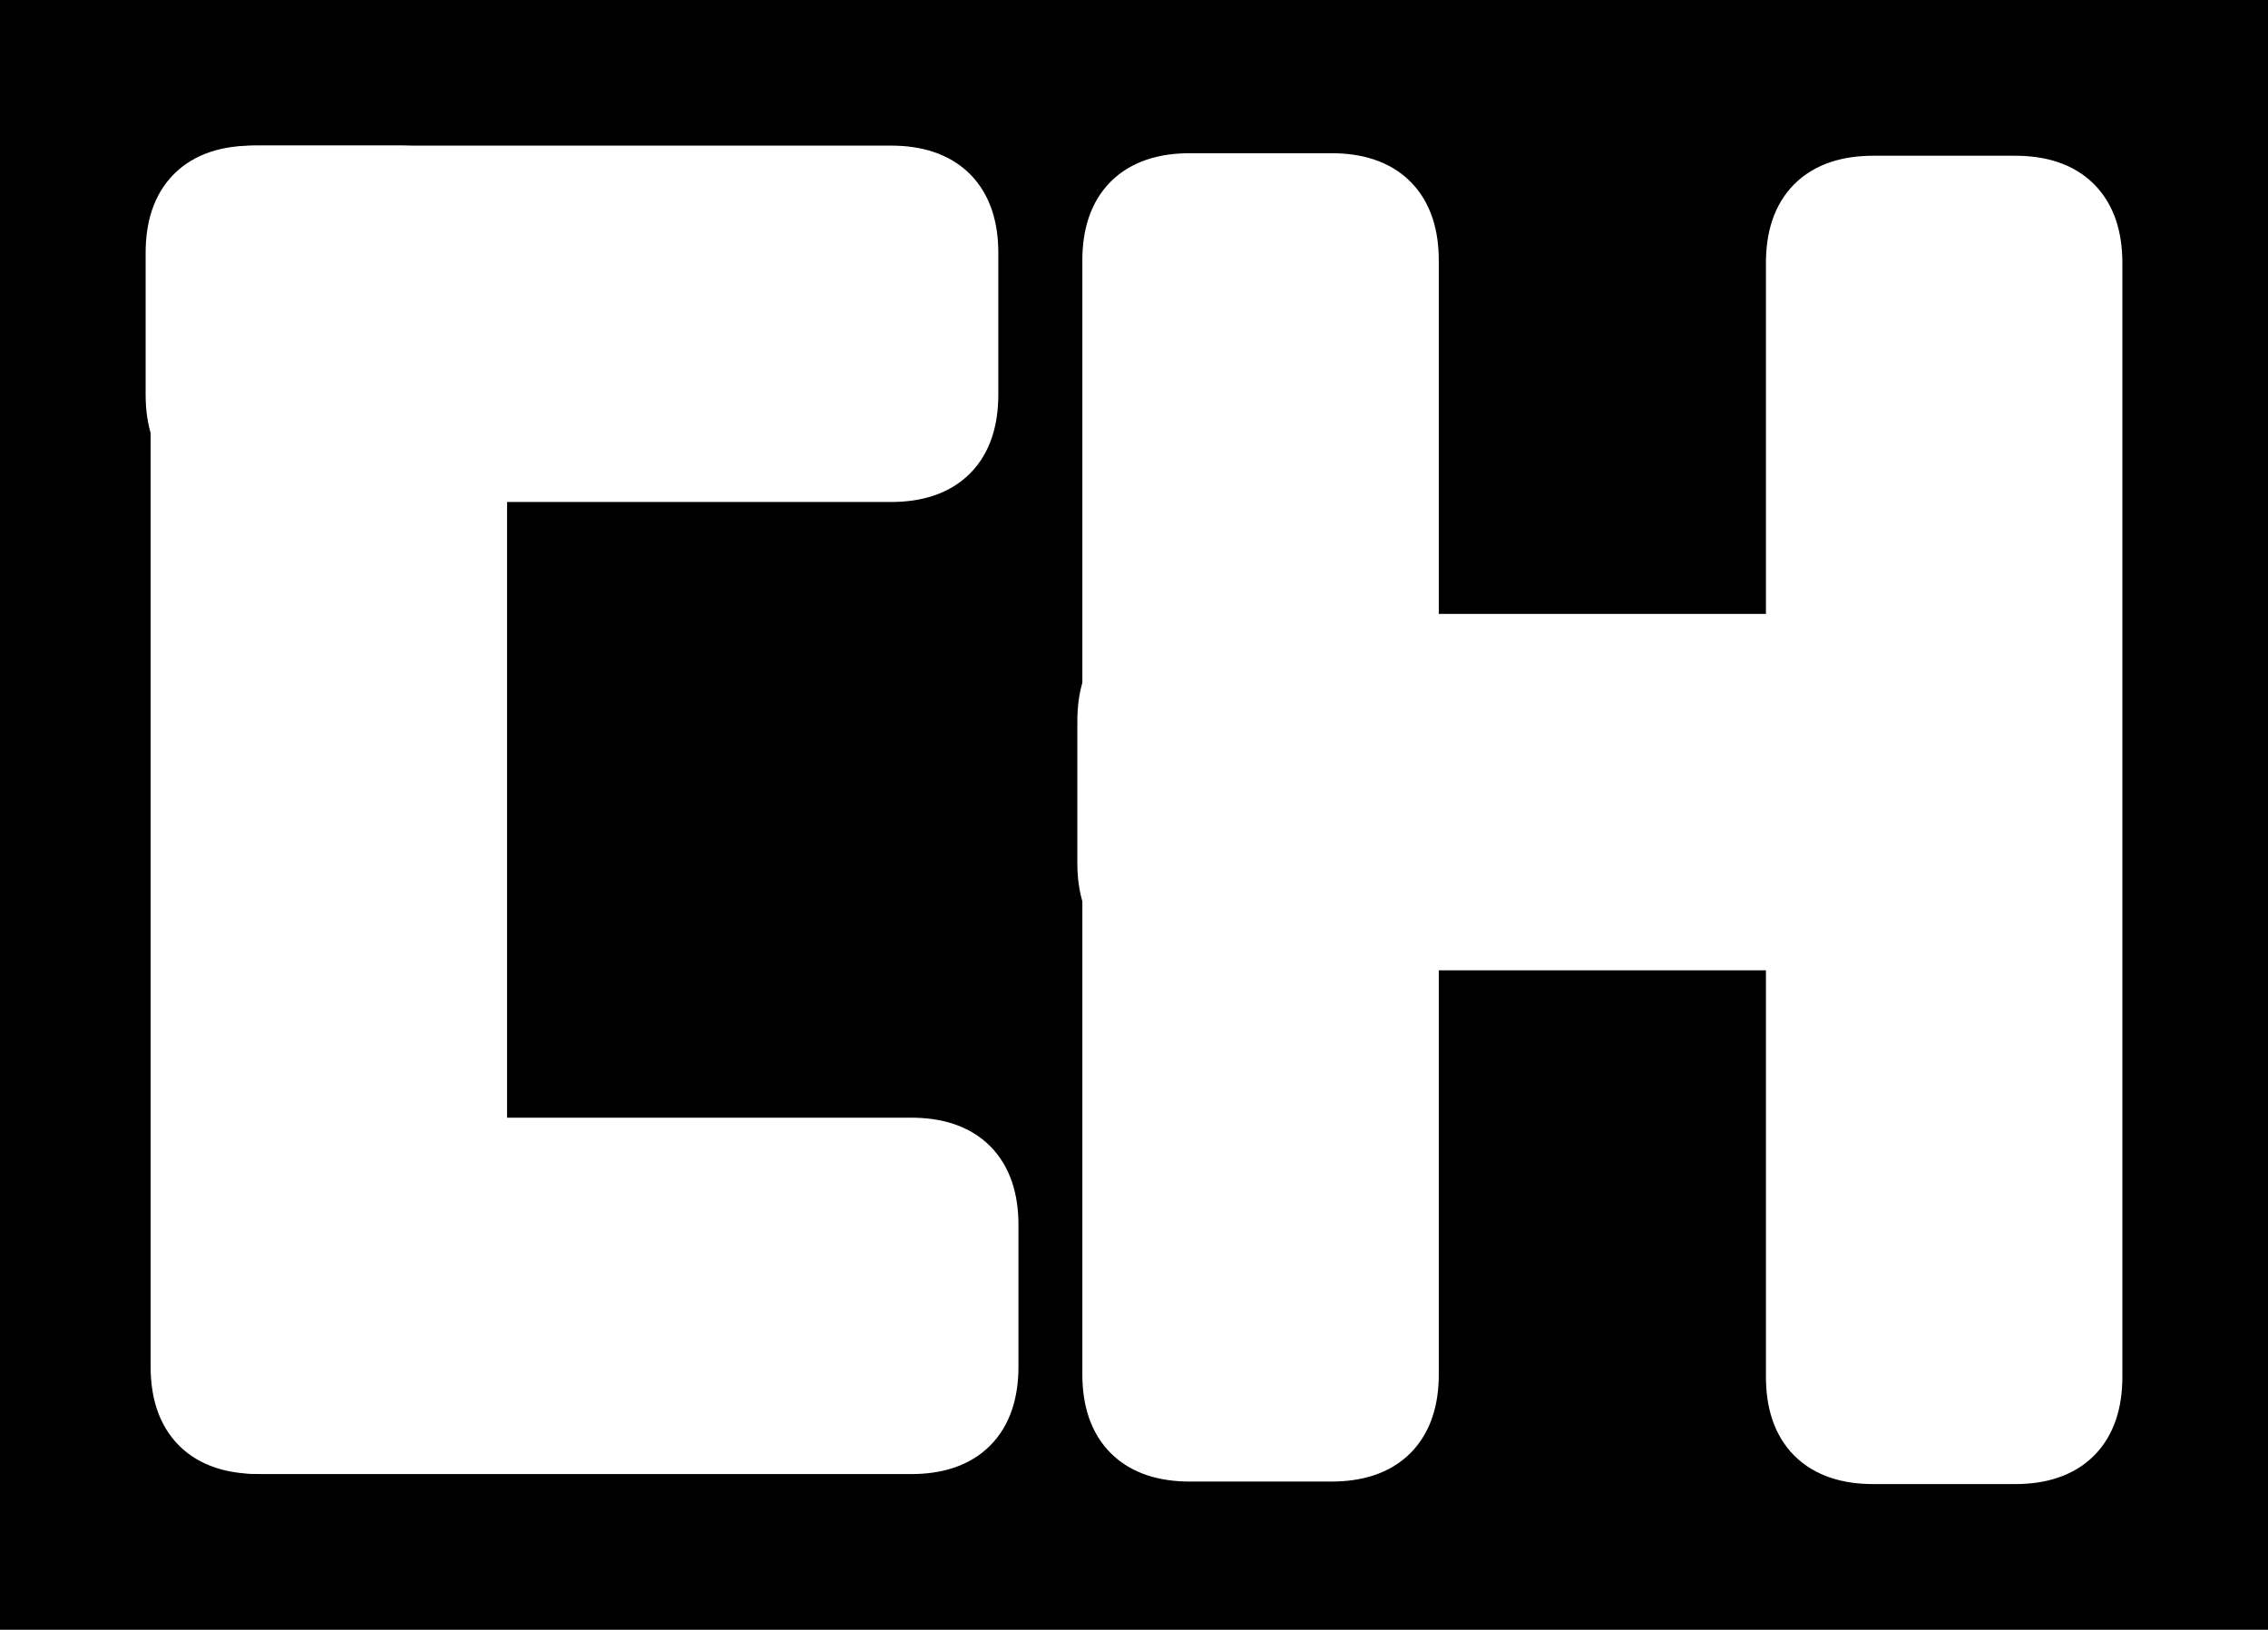
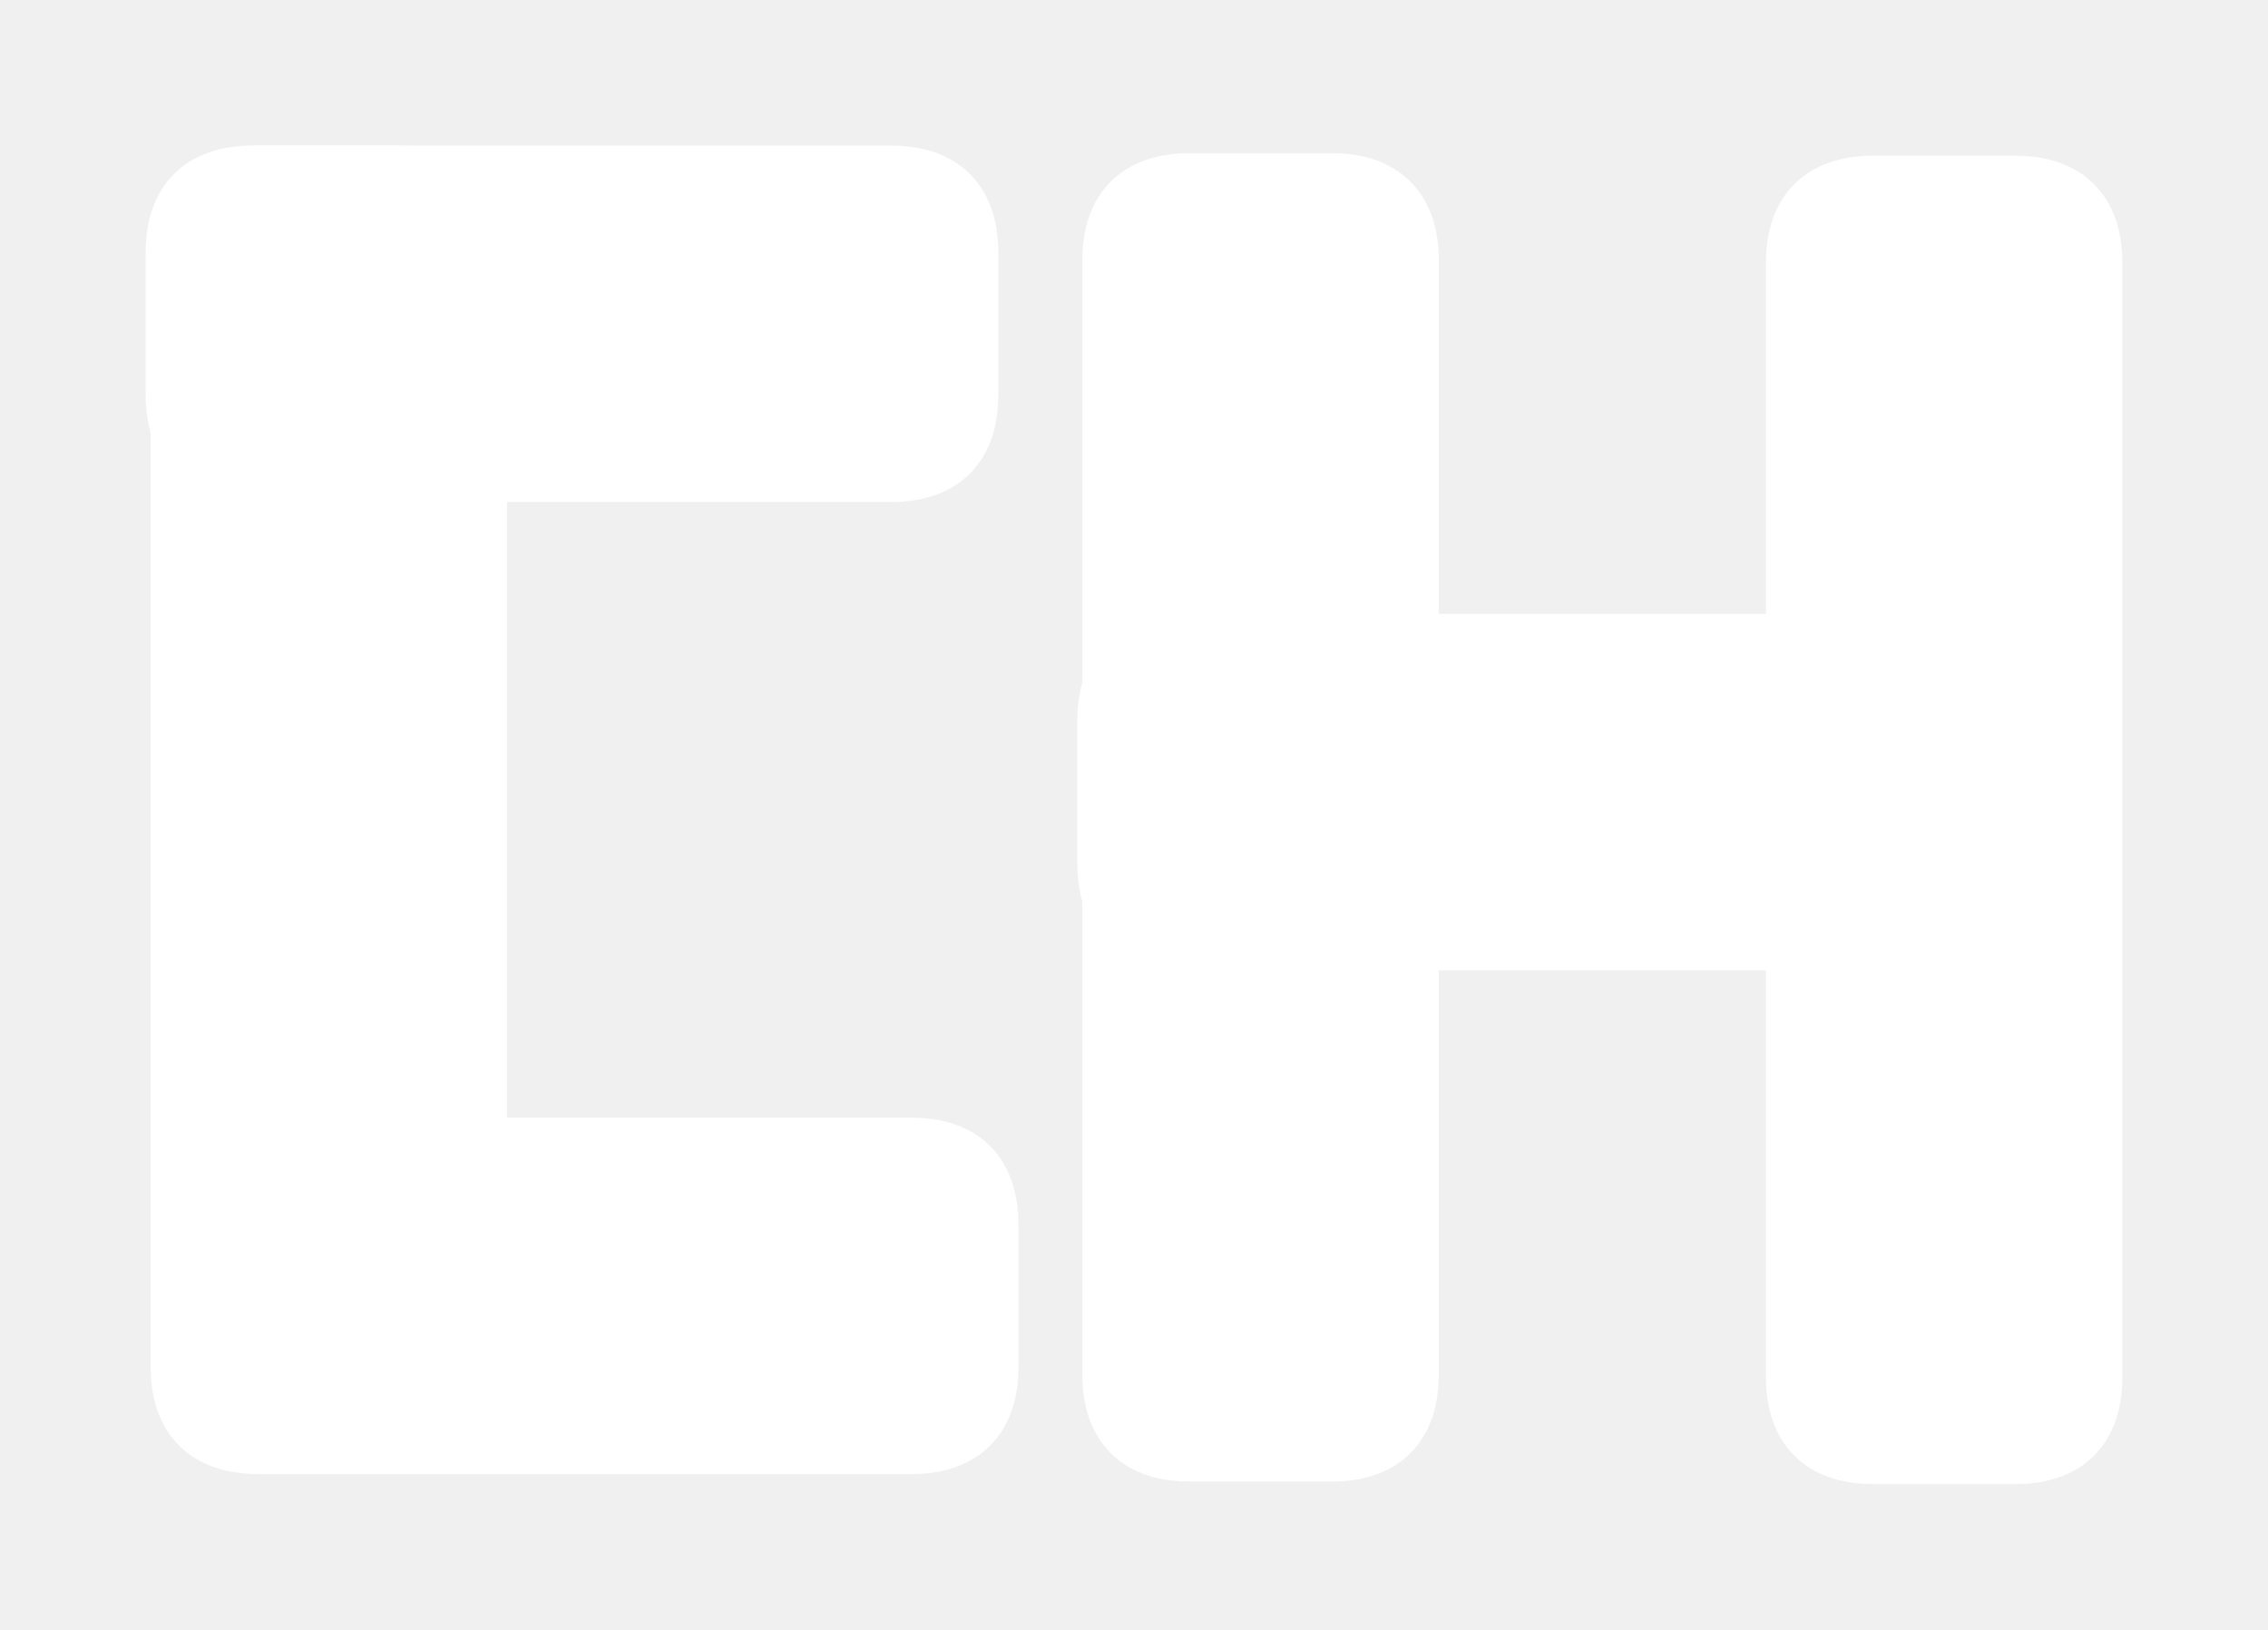
<svg xmlns="http://www.w3.org/2000/svg" version="1.1" viewBox="0 0 124.587 89.539" width="124.587" height="89.539">
-   <rect x="0" y="0" width="124.587" height="89.539" />
+   <rect x="0" y="0" width="124.587" height="89.539" fill="transparent" />
  <g stroke-linecap="round" transform="translate(61.18096 35.72956) rotate(0 26.42495 7.788407)">
    <path d="M3.89 0 C13.27 0, 22.66 0, 48.96 0 C51.55 0, 52.85 1.3, 52.85 3.89 C52.85 5.76, 52.85 7.63, 52.85 11.68 C52.85 14.28, 51.55 15.58, 48.96 15.58 C31.25 15.58, 13.55 15.58, 3.89 15.58 C1.3 15.58, 0 14.28, 0 11.68 C0 9.5, 0 7.31, 0 3.89 C0 1.3, 1.3 0, 3.89 0" stroke="none" stroke-width="0" fill="#ffffff" />
    <path d="M3.89 0 C16.27 0, 28.65 0, 48.96 0 M3.89 0 C14.91 0, 25.92 0, 48.96 0 M48.96 0 C51.55 0, 52.85 1.3, 52.85 3.89 M48.96 0 C51.55 0, 52.85 1.3, 52.85 3.89 M52.85 3.89 C52.85 5.48, 52.85 7.06, 52.85 11.68 M52.85 3.89 C52.85 6.24, 52.85 8.59, 52.85 11.68 M52.85 11.68 C52.85 14.28, 51.55 15.58, 48.96 15.58 M52.85 11.68 C52.85 14.28, 51.55 15.58, 48.96 15.58 M48.96 15.58 C34.5 15.58, 20.04 15.58, 3.89 15.58 M48.96 15.58 C33.09 15.58, 17.23 15.58, 3.89 15.58 M3.89 15.58 C1.3 15.58, 0 14.28, 0 11.68 M3.89 15.58 C1.3 15.58, 0 14.28, 0 11.68 M0 11.68 C0 9.52, 0 7.35, 0 3.89 M0 11.68 C0 10.03, 0 8.39, 0 3.89 M0 3.89 C0 1.3, 1.3 0, 3.89 0 M0 3.89 C0 1.3, 1.3 0, 3.89 0" stroke="#ffffff" stroke-width="4" fill="none" />
  </g>
  <g stroke-linecap="round" transform="translate(10 10) rotate(0 21.41812 7.788407)">
    <path d="M3.89 0 C15.95 0, 28.01 0, 38.94 0 C41.54 0, 42.84 1.3, 42.84 3.89 C42.84 5.52, 42.84 7.16, 42.84 11.68 C42.84 14.28, 41.54 15.58, 38.94 15.58 C26.51 15.58, 14.07 15.58, 3.89 15.58 C1.3 15.58, 0 14.28, 0 11.68 C0 9.92, 0 8.16, 0 3.89 C0 1.3, 1.3 0, 3.89 0" stroke="none" stroke-width="0" fill="#ffffff" />
    <path d="M3.89 0 C15.28 0, 26.67 0, 38.94 0 M3.89 0 C12.27 0, 20.65 0, 38.94 0 M38.94 0 C41.54 0, 42.84 1.3, 42.84 3.89 M38.94 0 C41.54 0, 42.84 1.3, 42.84 3.89 M42.84 3.89 C42.84 6.24, 42.84 8.58, 42.84 11.68 M42.84 3.89 C42.84 6.13, 42.84 8.37, 42.84 11.68 M42.84 11.68 C42.84 14.28, 41.54 15.58, 38.94 15.58 M42.84 11.68 C42.84 14.28, 41.54 15.58, 38.94 15.58 M38.94 15.58 C28.36 15.58, 17.77 15.58, 3.89 15.58 M38.94 15.58 C25.6 15.58, 12.26 15.58, 3.89 15.58 M3.89 15.58 C1.3 15.58, 0 14.28, 0 11.68 M3.89 15.58 C1.3 15.58, 0 14.28, 0 11.68 M0 11.68 C0 8.98, 0 6.27, 0 3.89 M0 11.68 C0 9.92, 0 8.15, 0 3.89 M0 3.89 C0 1.3, 1.3 0, 3.89 0 M0 3.89 C0 1.3, 1.3 0, 3.89 0" stroke="#ffffff" stroke-width="4" fill="none" />
  </g>
  <g stroke-linecap="round" transform="translate(10.55631 63.40622) rotate(0 21.69628 7.788407)">
    <path d="M3.89 0 C13.99 0, 24.09 0, 39.5 0 C42.09 0, 43.39 1.3, 43.39 3.89 C43.39 6.08, 43.39 8.26, 43.39 11.68 C43.39 14.28, 42.09 15.58, 39.5 15.58 C32.17 15.58, 24.85 15.58, 3.89 15.58 C1.3 15.58, 0 14.28, 0 11.68 C0 9.73, 0 7.78, 0 3.89 C0 1.3, 1.3 0, 3.89 0" stroke="none" stroke-width="0" fill="#ffffff" />
    <path d="M3.89 0 C11.31 0, 18.73 0, 39.5 0 M3.89 0 C12.47 0, 21.05 0, 39.5 0 M39.5 0 C42.09 0, 43.39 1.3, 43.39 3.89 M39.5 0 C42.09 0, 43.39 1.3, 43.39 3.89 M43.39 3.89 C43.39 6.13, 43.39 8.36, 43.39 11.68 M43.39 3.89 C43.39 6.64, 43.39 9.38, 43.39 11.68 M43.39 11.68 C43.39 14.28, 42.09 15.58, 39.5 15.58 M43.39 11.68 C43.39 14.28, 42.09 15.58, 39.5 15.58 M39.5 15.58 C28.63 15.58, 17.77 15.58, 3.89 15.58 M39.5 15.58 C30.24 15.58, 20.98 15.58, 3.89 15.58 M3.89 15.58 C1.3 15.58, 0 14.28, 0 11.68 M3.89 15.58 C1.3 15.58, 0 14.28, 0 11.68 M0 11.68 C0 9.57, 0 7.46, 0 3.89 M0 11.68 C0 9.79, 0 7.9, 0 3.89 M0 3.89 C0 1.3, 1.3 0, 3.89 0 M0 3.89 C0 1.3, 1.3 0, 3.89 0" stroke="#ffffff" stroke-width="4" fill="none" />
  </g>
  <g stroke-linecap="round" transform="translate(-16.42495 36.70311) rotate(90 34.49152 7.788407)">
    <path d="M3.89 0 C23.52 0, 43.14 0, 65.09 0 C67.68 0, 68.98 1.3, 68.98 3.89 C68.98 6.89, 68.98 9.88, 68.98 11.68 C68.98 14.28, 67.68 15.58, 65.09 15.58 C51.16 15.58, 37.23 15.58, 3.89 15.58 C1.3 15.58, 0 14.28, 0 11.68 C0 9.4, 0 7.11, 0 3.89 C0 1.3, 1.3 0, 3.89 0" stroke="none" stroke-width="0" fill="#ffffff" />
    <path d="M3.89 0 C17.79 0, 31.69 0, 65.09 0 M3.89 0 C23.28 0, 42.67 0, 65.09 0 M65.09 0 C67.68 0, 68.98 1.3, 68.98 3.89 M65.09 0 C67.68 0, 68.98 1.3, 68.98 3.89 M68.98 3.89 C68.98 5.65, 68.98 7.41, 68.98 11.68 M68.98 3.89 C68.98 6.5, 68.98 9.11, 68.98 11.68 M68.98 11.68 C68.98 14.28, 67.68 15.58, 65.09 15.58 M68.98 11.68 C68.98 14.28, 67.68 15.58, 65.09 15.58 M65.09 15.58 C51.88 15.58, 38.68 15.58, 3.89 15.58 M65.09 15.58 C50.26 15.58, 35.43 15.58, 3.89 15.58 M3.89 15.58 C1.3 15.58, 0 14.28, 0 11.68 M3.89 15.58 C1.3 15.58, 0 14.28, 0 11.68 M0 11.68 C0 10.05, 0 8.41, 0 3.89 M0 11.68 C0 8.79, 0 5.89, 0 3.89 M0 3.89 C0 1.3, 1.3 0, 3.89 0 M0 3.89 C0 1.3, 1.3 0, 3.89 0" stroke="#ffffff" stroke-width="4" fill="none" />
  </g>
  <g stroke-linecap="round" transform="translate(34.75601 37.12035) rotate(90 34.49152 7.788407)">
    <path d="M3.89 0 C21.59 0, 39.29 0, 65.09 0 C67.68 0, 68.98 1.3, 68.98 3.89 C68.98 6.25, 68.98 8.61, 68.98 11.68 C68.98 14.28, 67.68 15.58, 65.09 15.58 C52.12 15.58, 39.16 15.58, 3.89 15.58 C1.3 15.58, 0 14.28, 0 11.68 C0 9.52, 0 7.36, 0 3.89 C0 1.3, 1.3 0, 3.89 0" stroke="none" stroke-width="0" fill="#ffffff" />
    <path d="M3.89 0 C25.26 0, 46.62 0, 65.09 0 M3.89 0 C20.45 0, 37.01 0, 65.09 0 M65.09 0 C67.68 0, 68.98 1.3, 68.98 3.89 M65.09 0 C67.68 0, 68.98 1.3, 68.98 3.89 M68.98 3.89 C68.98 5.59, 68.98 7.29, 68.98 11.68 M68.98 3.89 C68.98 6.55, 68.98 9.2, 68.98 11.68 M68.98 11.68 C68.98 14.28, 67.68 15.58, 65.09 15.58 M68.98 11.68 C68.98 14.28, 67.68 15.58, 65.09 15.58 M65.09 15.58 C45.37 15.58, 25.64 15.58, 3.89 15.58 M65.09 15.58 C41.87 15.58, 18.64 15.58, 3.89 15.58 M3.89 15.58 C1.3 15.58, 0 14.28, 0 11.68 M3.89 15.58 C1.3 15.58, 0 14.28, 0 11.68 M0 11.68 C0 9.36, 0 7.03, 0 3.89 M0 11.68 C0 9.7, 0 7.72, 0 3.89 M0 3.89 C0 1.3, 1.3 0, 3.89 0 M0 3.89 C0 1.3, 1.3 0, 3.89 0" stroke="#ffffff" stroke-width="4" fill="none" />
  </g>
  <g stroke-linecap="round" transform="translate(72.30726 37.25943) rotate(90 34.49152 7.788407)">
    <path d="M3.89 0 C20.42 0, 36.95 0, 65.09 0 C67.68 0, 68.98 1.3, 68.98 3.89 C68.98 5.94, 68.98 7.98, 68.98 11.68 C68.98 14.28, 67.68 15.58, 65.09 15.58 C42.74 15.58, 20.39 15.58, 3.89 15.58 C1.3 15.58, 0 14.28, 0 11.68 C0 9.36, 0 7.04, 0 3.89 C0 1.3, 1.3 0, 3.89 0" stroke="none" stroke-width="0" fill="#ffffff" />
    <path d="M3.89 0 C23.08 0, 42.27 0, 65.09 0 M3.89 0 C18.45 0, 33 0, 65.09 0 M65.09 0 C67.68 0, 68.98 1.3, 68.98 3.89 M65.09 0 C67.68 0, 68.98 1.3, 68.98 3.89 M68.98 3.89 C68.98 6.26, 68.98 8.63, 68.98 11.68 M68.98 3.89 C68.98 6.54, 68.98 9.18, 68.98 11.68 M68.98 11.68 C68.98 14.28, 67.68 15.58, 65.09 15.58 M68.98 11.68 C68.98 14.28, 67.68 15.58, 65.09 15.58 M65.09 15.58 C51.49 15.58, 37.9 15.58, 3.89 15.58 M65.09 15.58 C45.65 15.58, 26.2 15.58, 3.89 15.58 M3.89 15.58 C1.3 15.58, 0 14.28, 0 11.68 M3.89 15.58 C1.3 15.58, 0 14.28, 0 11.68 M0 11.68 C0 8.98, 0 6.28, 0 3.89 M0 11.68 C0 9.68, 0 7.67, 0 3.89 M0 3.89 C0 1.3, 1.3 0, 3.89 0 M0 3.89 C0 1.3, 1.3 0, 3.89 0" stroke="#ffffff" stroke-width="4" fill="none" />
  </g>
</svg>
